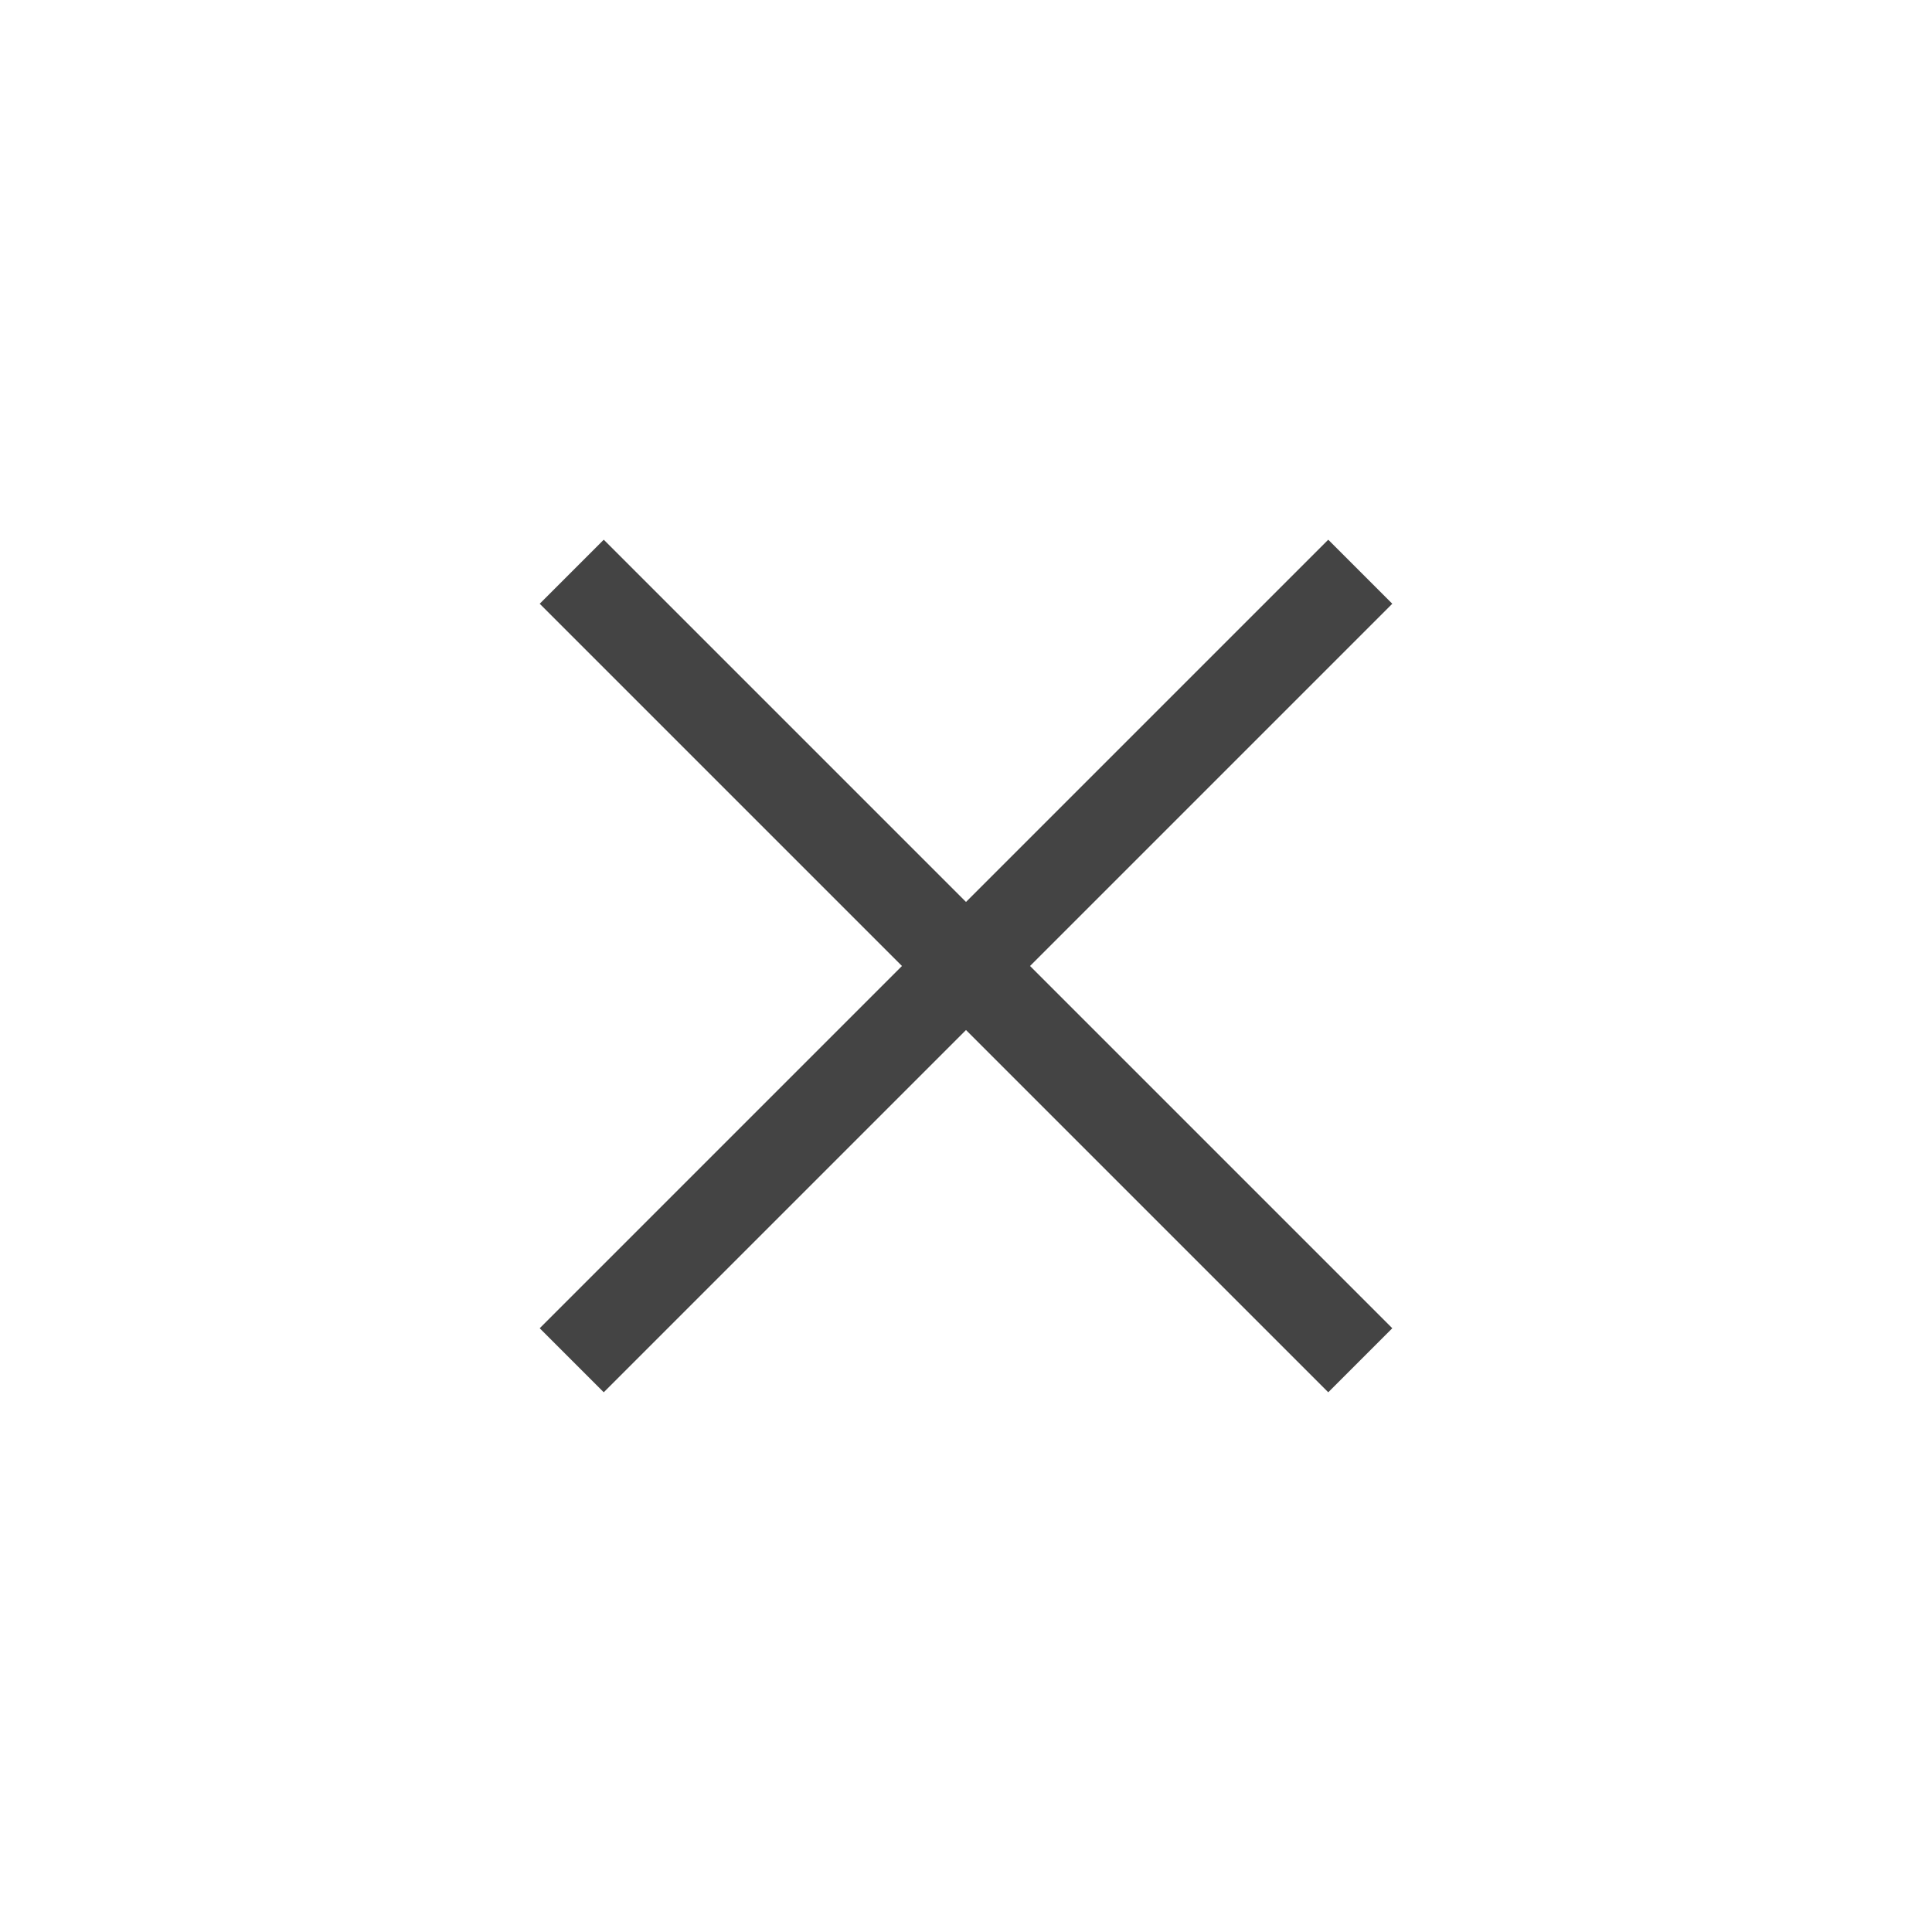
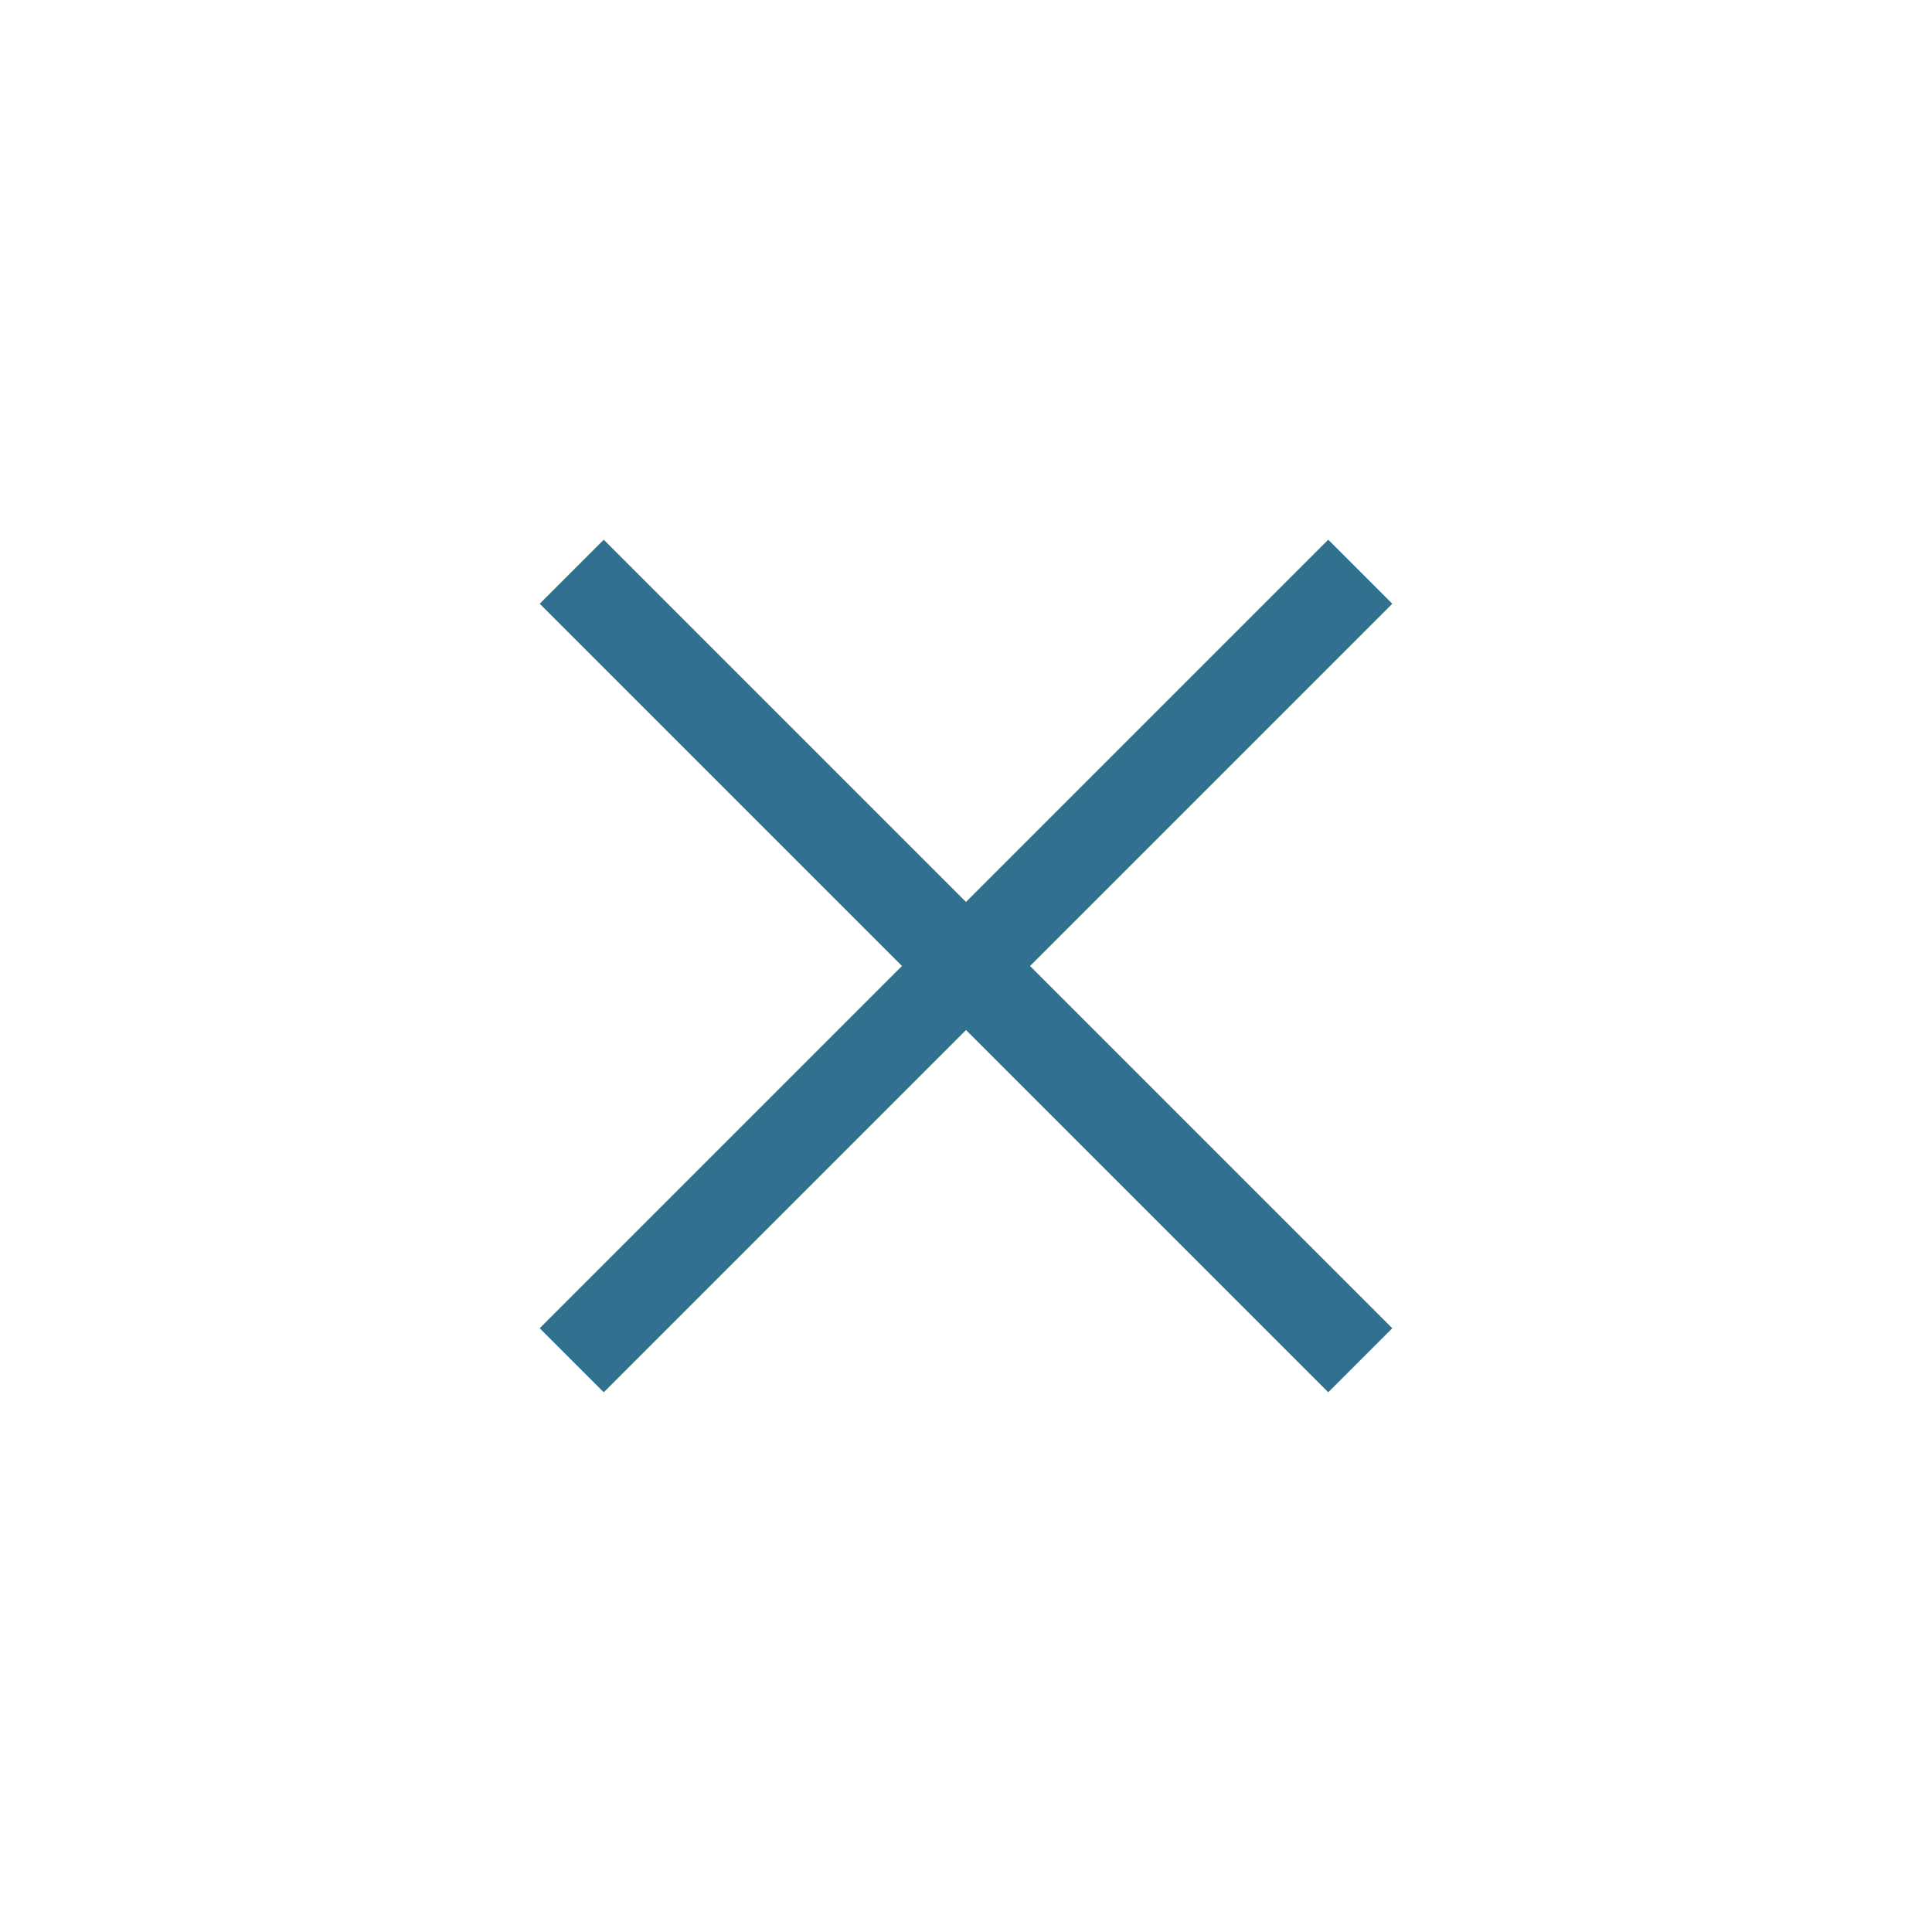
<svg xmlns="http://www.w3.org/2000/svg" x="0px" y="0px" width="64px" height="64px" viewBox="0 0 64 64">
  <g stroke-width="3" transform="translate(0, 0)">
-     <line fill="none" stroke="#444444" stroke-width="3" stroke-linecap="square" stroke-miterlimit="10" x1="44" y1="20" x2="20" y2="44" stroke-linejoin="miter" />
-     <line fill="none" stroke="#444444" stroke-width="3" stroke-linecap="square" stroke-miterlimit="10" x1="44" y1="44" x2="20" y2="20" stroke-linejoin="miter" />
+     <line fill="none" stroke="#31708f" stroke-width="3" stroke-linecap="square" stroke-miterlimit="10" x1="44" y1="20" x2="20" y2="44" stroke-linejoin="miter" />
+     <line fill="none" stroke="#31708f" stroke-width="3" stroke-linecap="square" stroke-miterlimit="10" x1="44" y1="44" x2="20" y2="20" stroke-linejoin="miter" />
  </g>
</svg>
